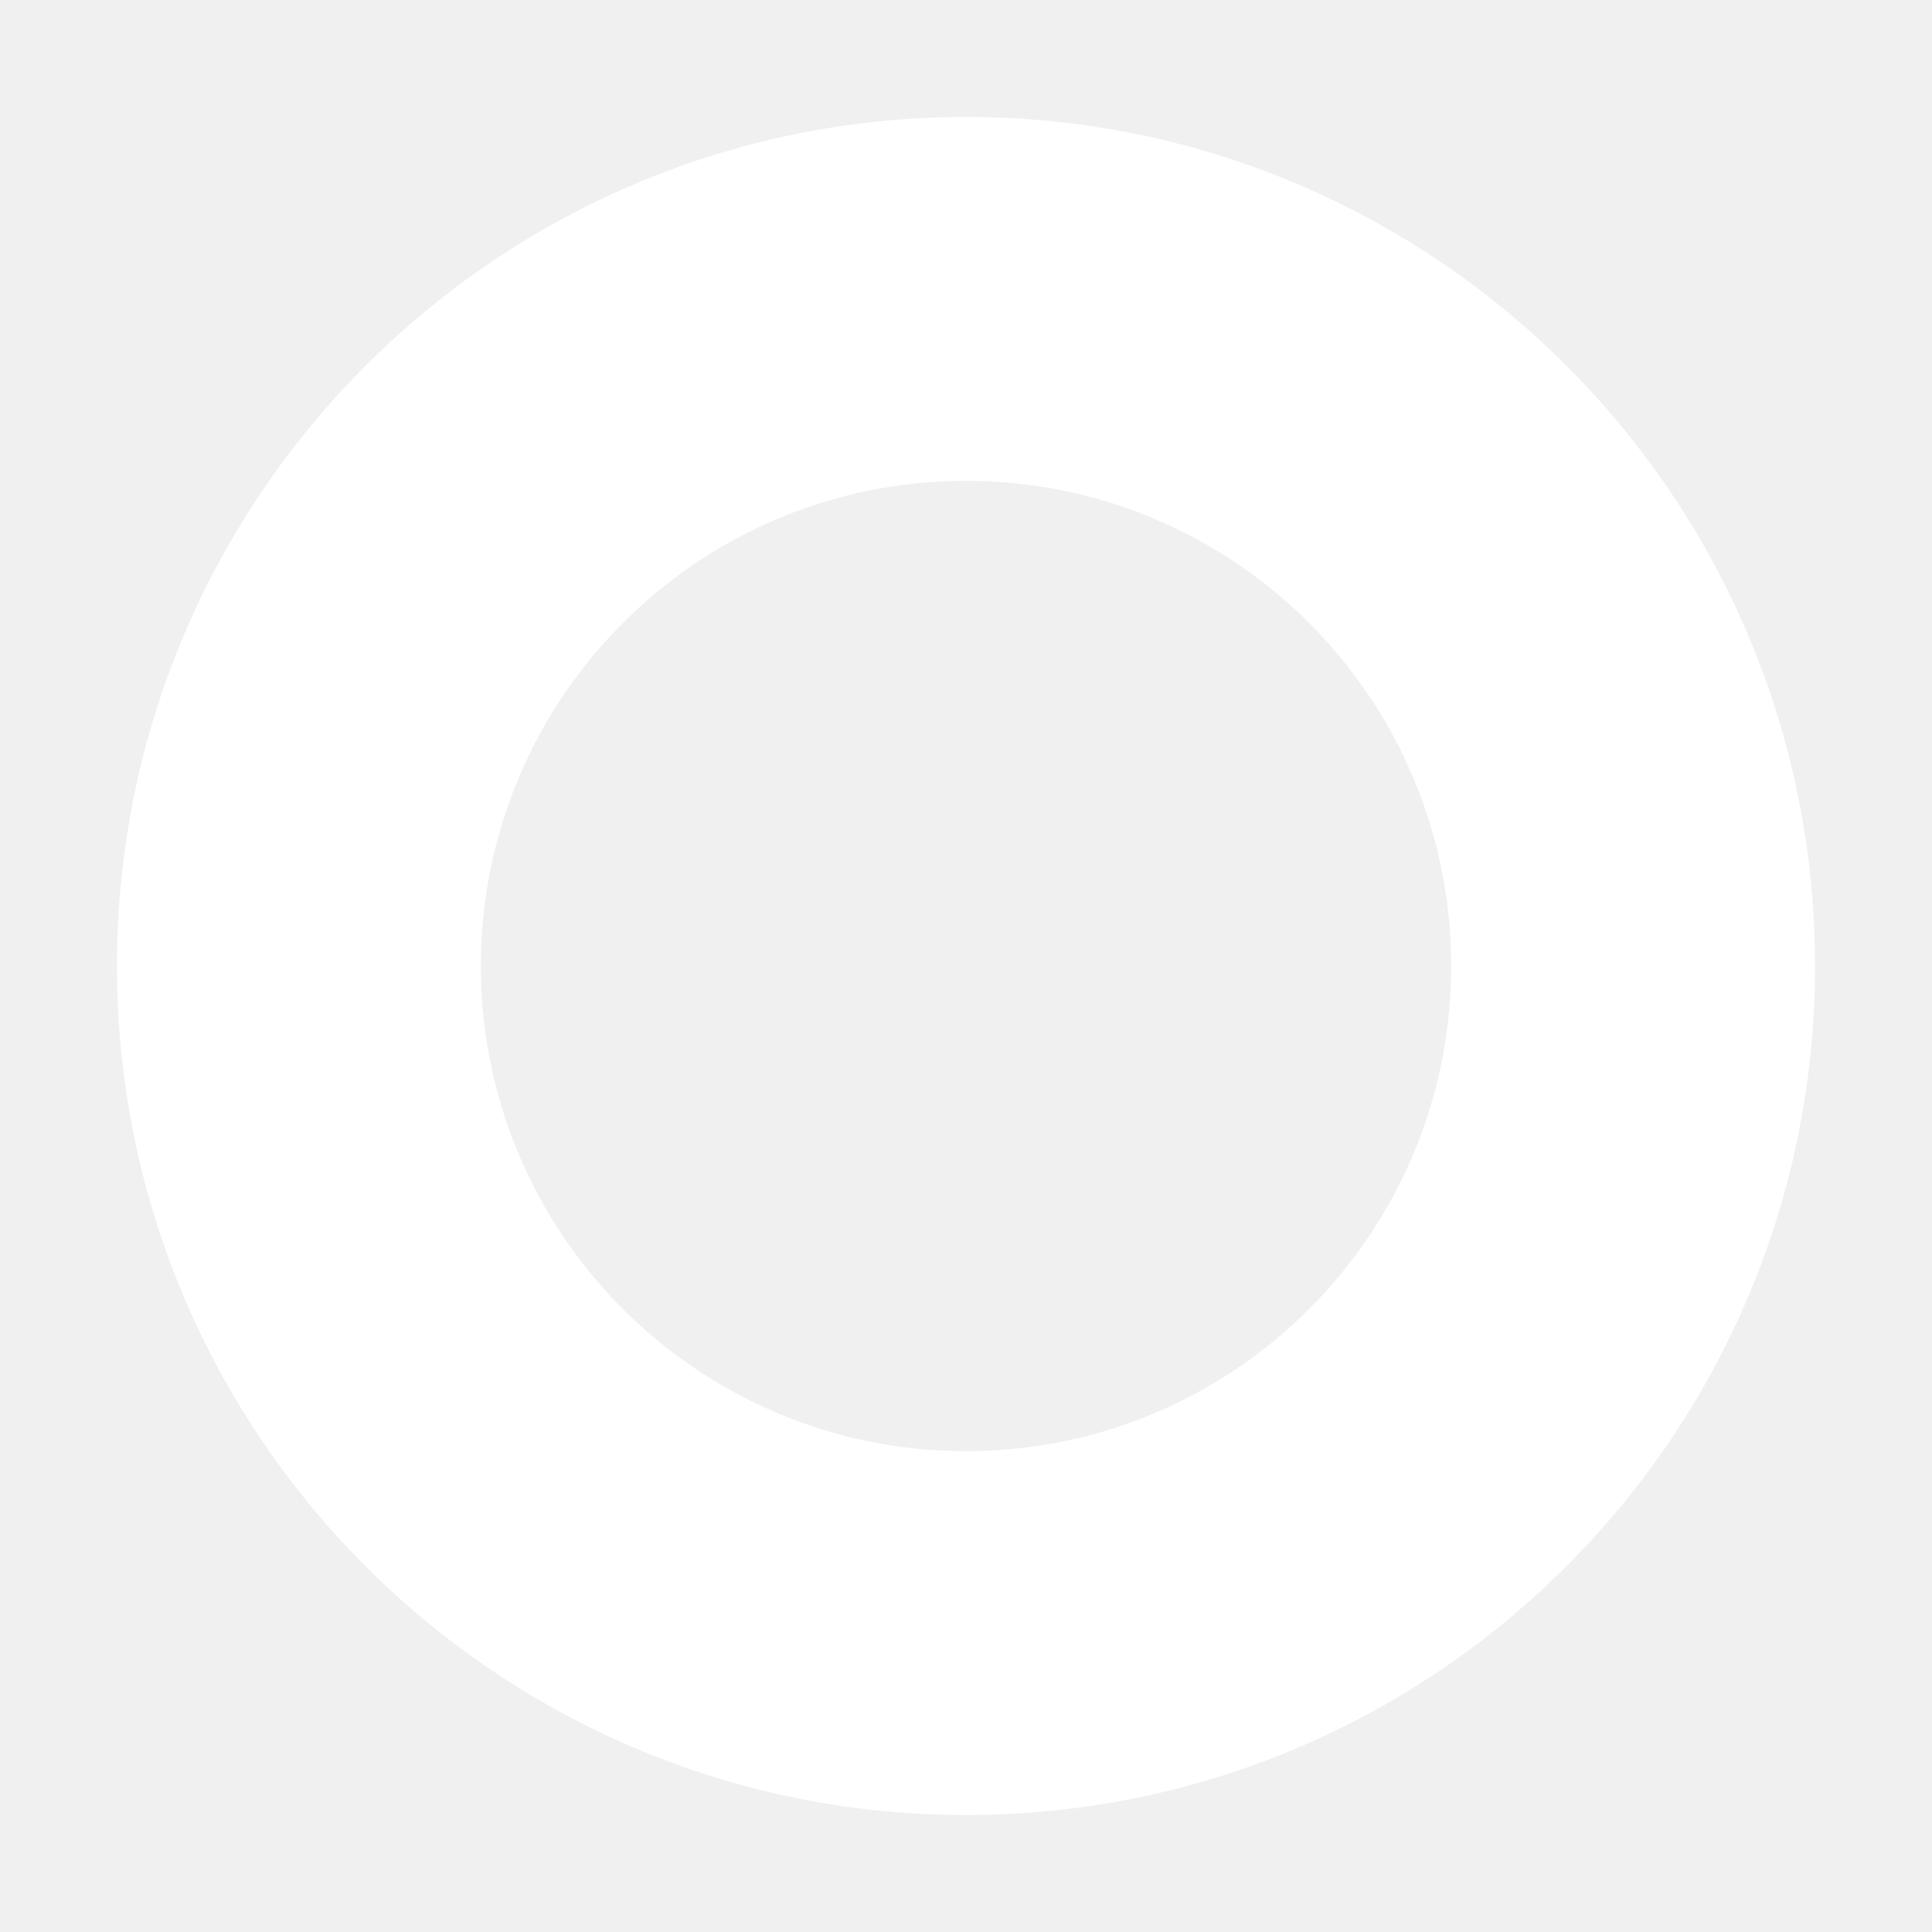
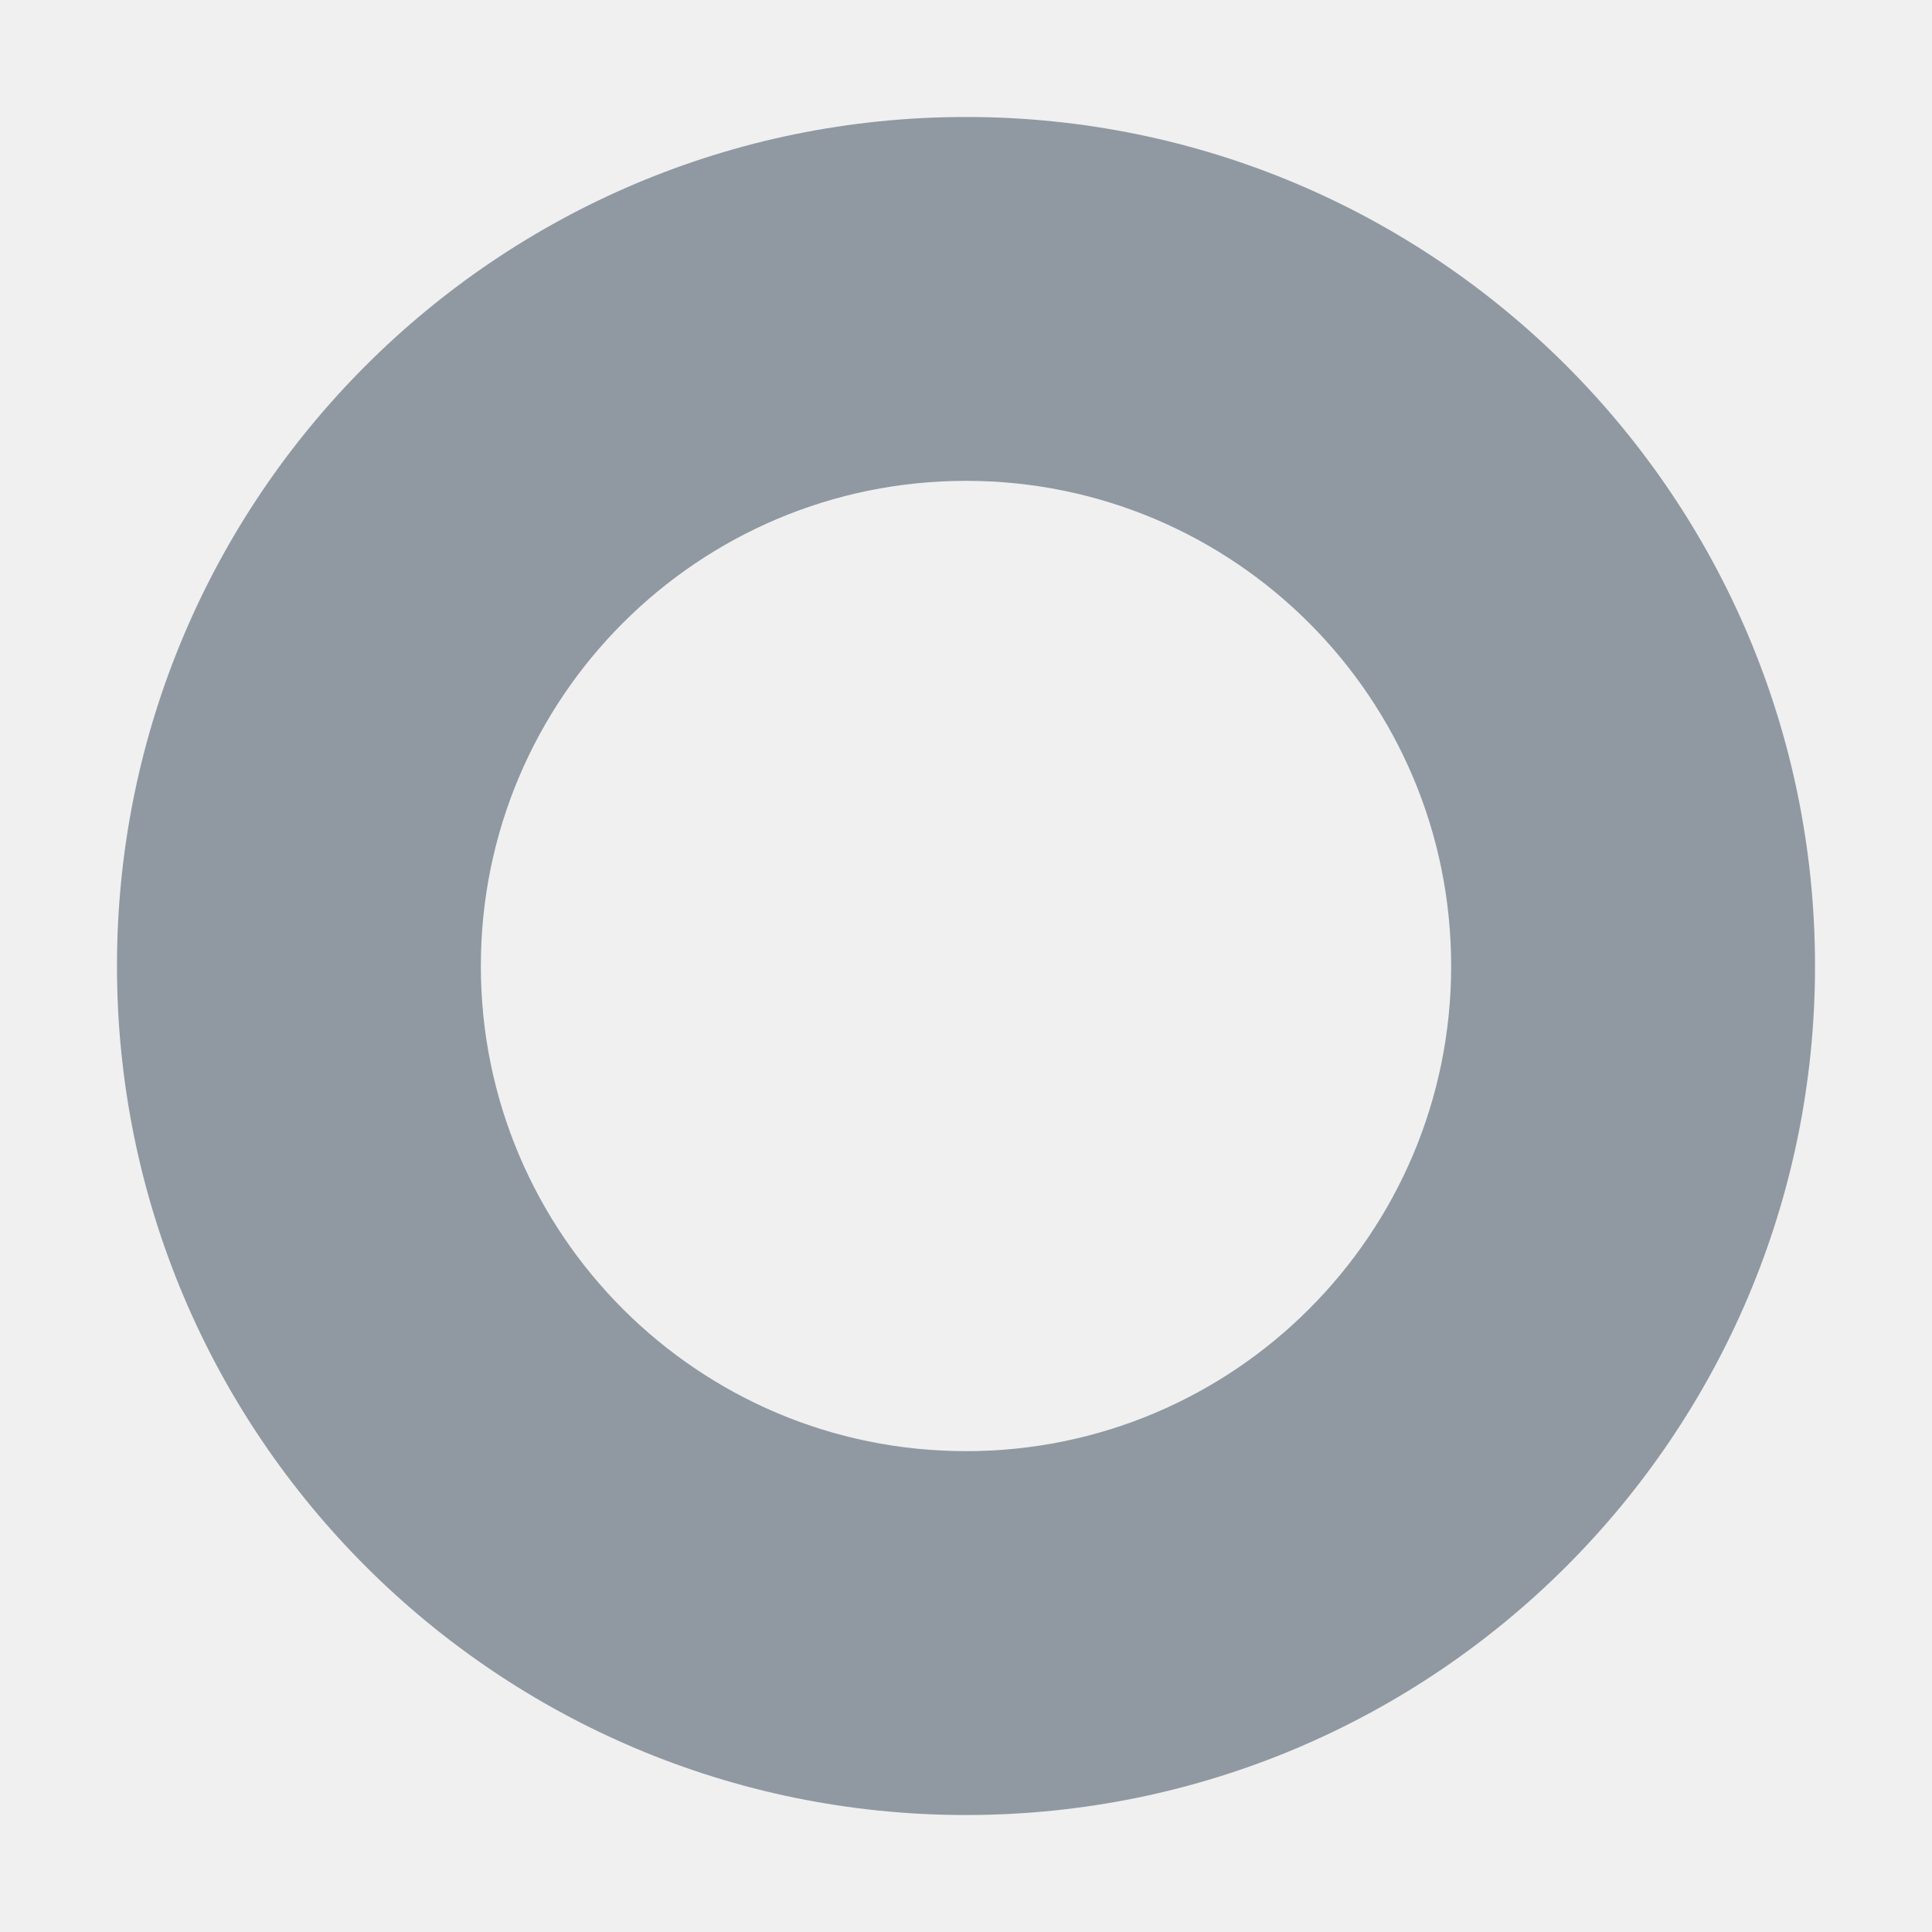
- <svg xmlns="http://www.w3.org/2000/svg" width="512" height="512" viewBox="0 0 512 512" fill="none">
-   <path fill-rule="evenodd" clip-rule="evenodd" d="M481 256C481 380.264 380.264 481 256 481C131.736 481 31 380.264 31 256C31 131.736 131.736 31 256 31C380.264 31 481 131.736 481 256ZM384.571 256C384.571 327.008 327.008 384.571 256 384.571C184.992 384.571 127.429 327.008 127.429 256C127.429 184.992 184.992 127.429 256 127.429C327.008 127.429 384.571 184.992 384.571 256Z" fill="white" />
+ <svg xmlns="http://www.w3.org/2000/svg" id="SvgjsSvg1066" width="288" height="288" version="1.1">
+   <defs id="SvgjsDefs1067" />
+   <g id="SvgjsG1068">
+     <svg fill="none" viewBox="0 0 512 512" width="288" height="288">
+       <path fill="#9099a2" fill-rule="evenodd" d="M481 256C481 380.264 380.264 481 256 481C131.736 481 31 380.264 31 256C31 131.736 131.736 31 256 31C380.264 31 481 131.736 481 256ZM384.571 256C384.571 327.008 327.008 384.571 256 384.571C184.992 384.571 127.429 327.008 127.429 256C127.429 184.992 184.992 127.429 256 127.429C327.008 127.429 384.571 184.992 384.571 256Z" clip-rule="evenodd" class="colorfff svgShape" />
+     </svg>
+   </g>
</svg>
